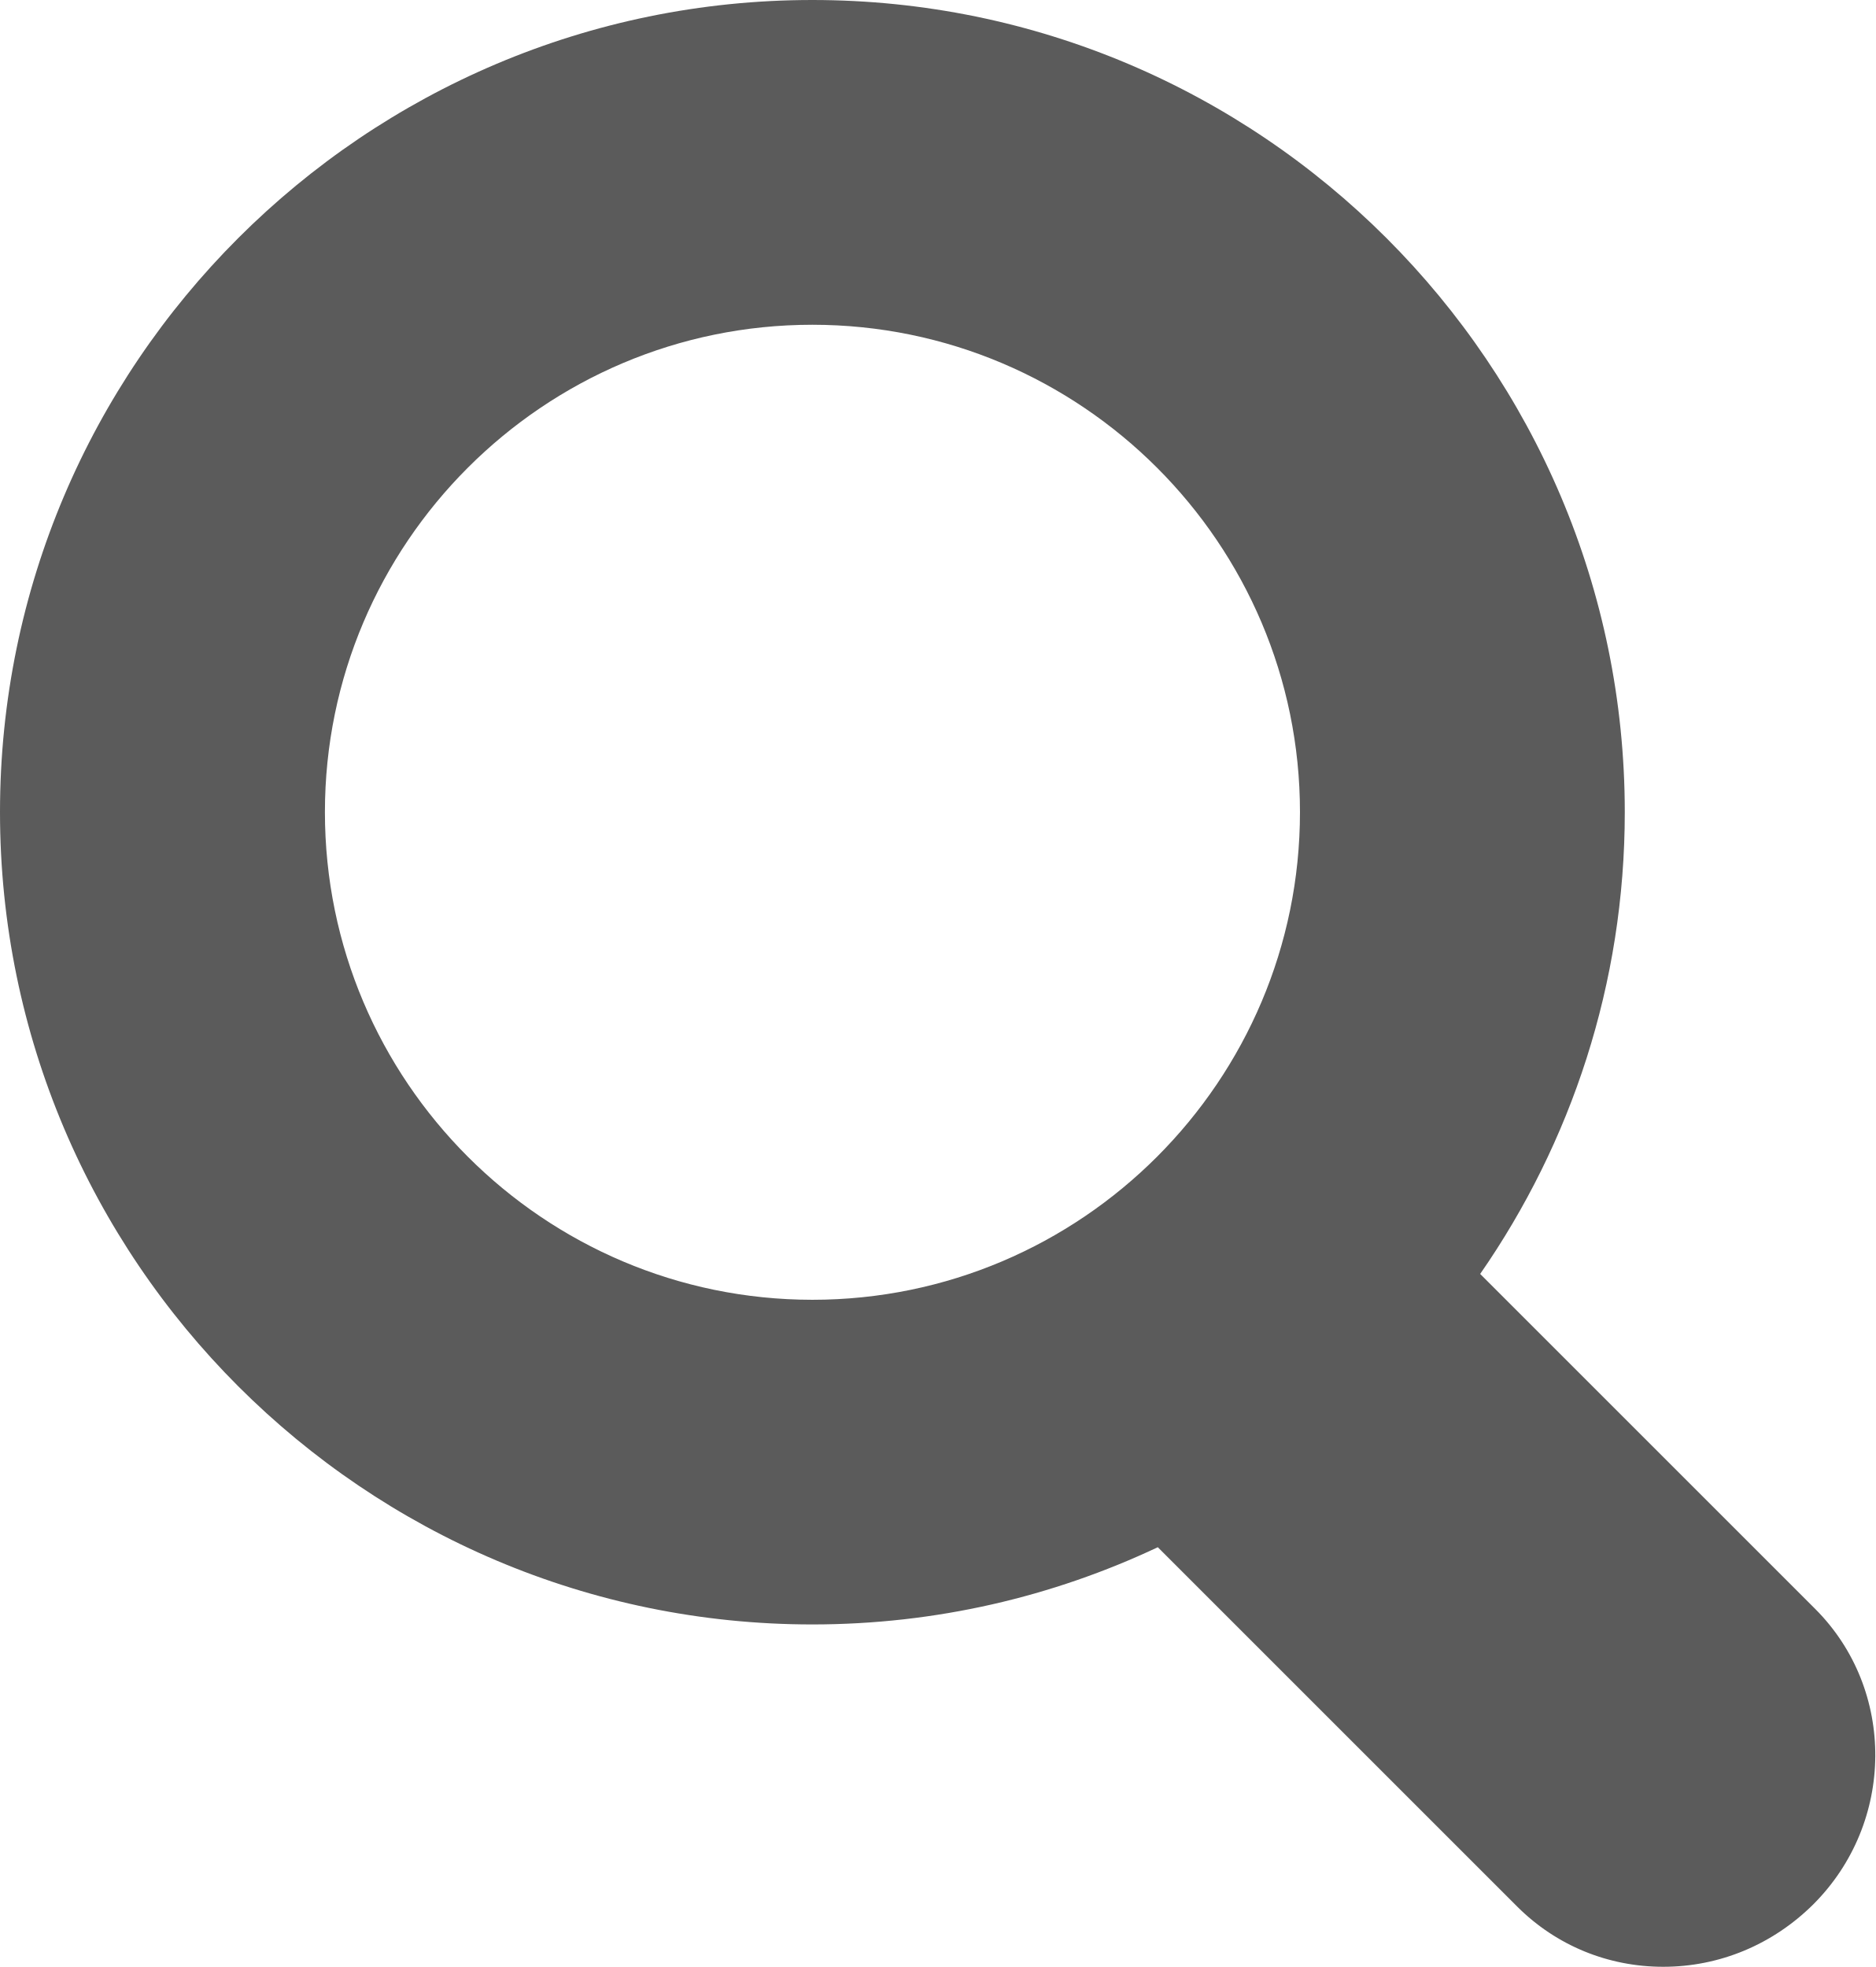
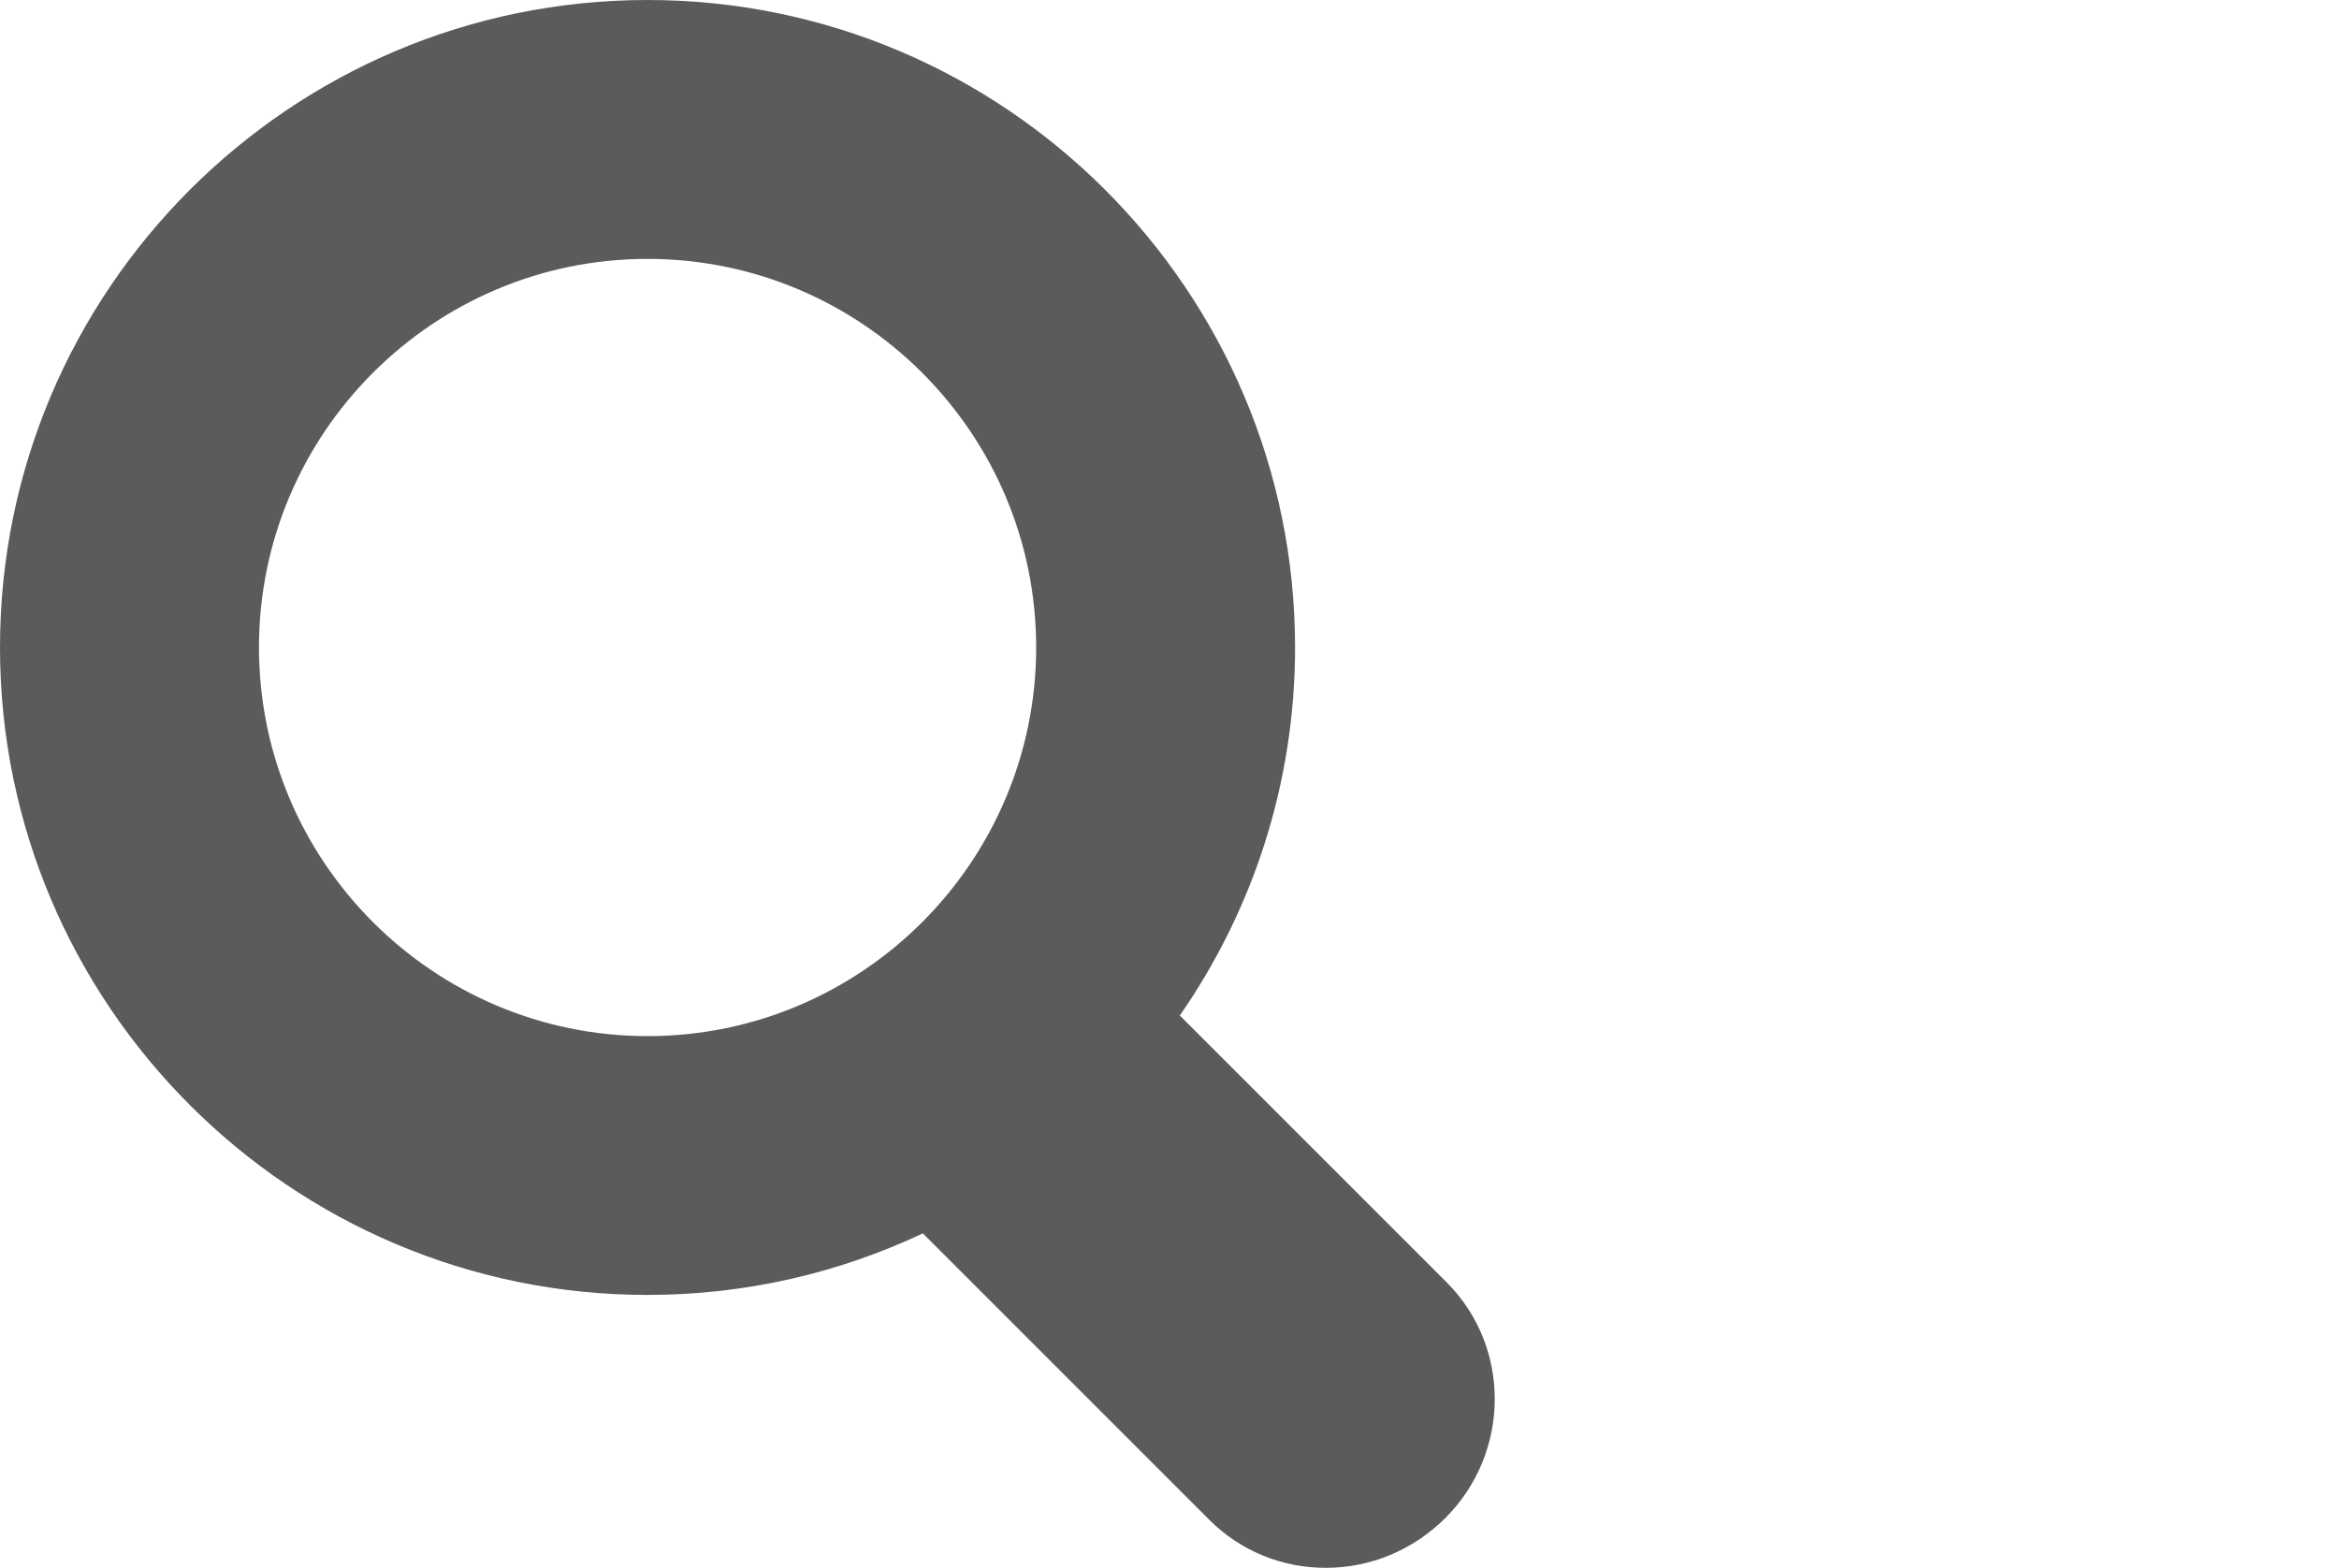
- <svg xmlns="http://www.w3.org/2000/svg" version="1.1" id="Layer_1" x="0px" y="0px" width="17.701px" height="18.57px" viewBox="0 0 17.701 18.57" enable-background="new 0 0 17.701 18.57" xml:space="preserve">
+ <svg xmlns="http://www.w3.org/2000/svg" version="1.1" id="Layer_1" x="0px" y="0px" width="27.7" height="18.57" viewBox="0 0 27.7 18.57" enable-background="new 0 0 17.701 18.57" xml:space="preserve">
+   <defs id="defs10" />
  <g id="Your_Icon">
-     <g>
-       <path fill="#5B5B5B" d="M17.136,15.191l-3.164-3.164c0.859-1.238,1.365-2.741,1.365-4.359C15.337,3.439,11.896,0,7.668,0    C3.44,0,0,3.439,0,7.667c0,4.229,3.44,7.669,7.668,7.669c1.166,0,2.271-0.262,3.261-0.729l3.396,3.396    c0.366,0.364,0.854,0.565,1.375,0.565c0.532,0,1.034-0.21,1.416-0.589C17.89,17.206,17.897,15.954,17.136,15.191z M3.067,7.667    c0-2.536,2.064-4.601,4.601-4.601c2.538,0,4.603,2.064,4.603,4.601c0,2.537-2.063,4.604-4.603,4.604    C5.131,12.27,3.067,10.205,3.067,7.667z" />
+     <g id="g4">
+       <path d="M 17.136,15.191 L 13.972,12.027 C 14.831,10.789 15.337,9.286 15.337,7.668 C 15.337,3.439 11.896,0 7.668,0 C 3.44,0 0,3.439 0,7.667 C 0,11.896 3.44,15.336 7.668,15.336 C 8.834,15.336 9.939,15.074 10.929,14.607 L 14.325,18.003 C 14.691,18.367 15.179,18.568 15.7,18.568 C 16.232,18.568 16.734,18.358 17.116,17.979 C 17.89,17.206 17.897,15.954 17.136,15.191 z M 3.067,7.667 C 3.067,5.131 5.131,3.066 7.668,3.066 C 10.206,3.066 12.271,5.13 12.271,7.667 C 12.271,10.204 10.208,12.271 7.668,12.271 C 5.131,12.27 3.067,10.205 3.067,7.667 z" id="path6" style="fill:#5b5b5b" />
    </g>
  </g>
</svg>
